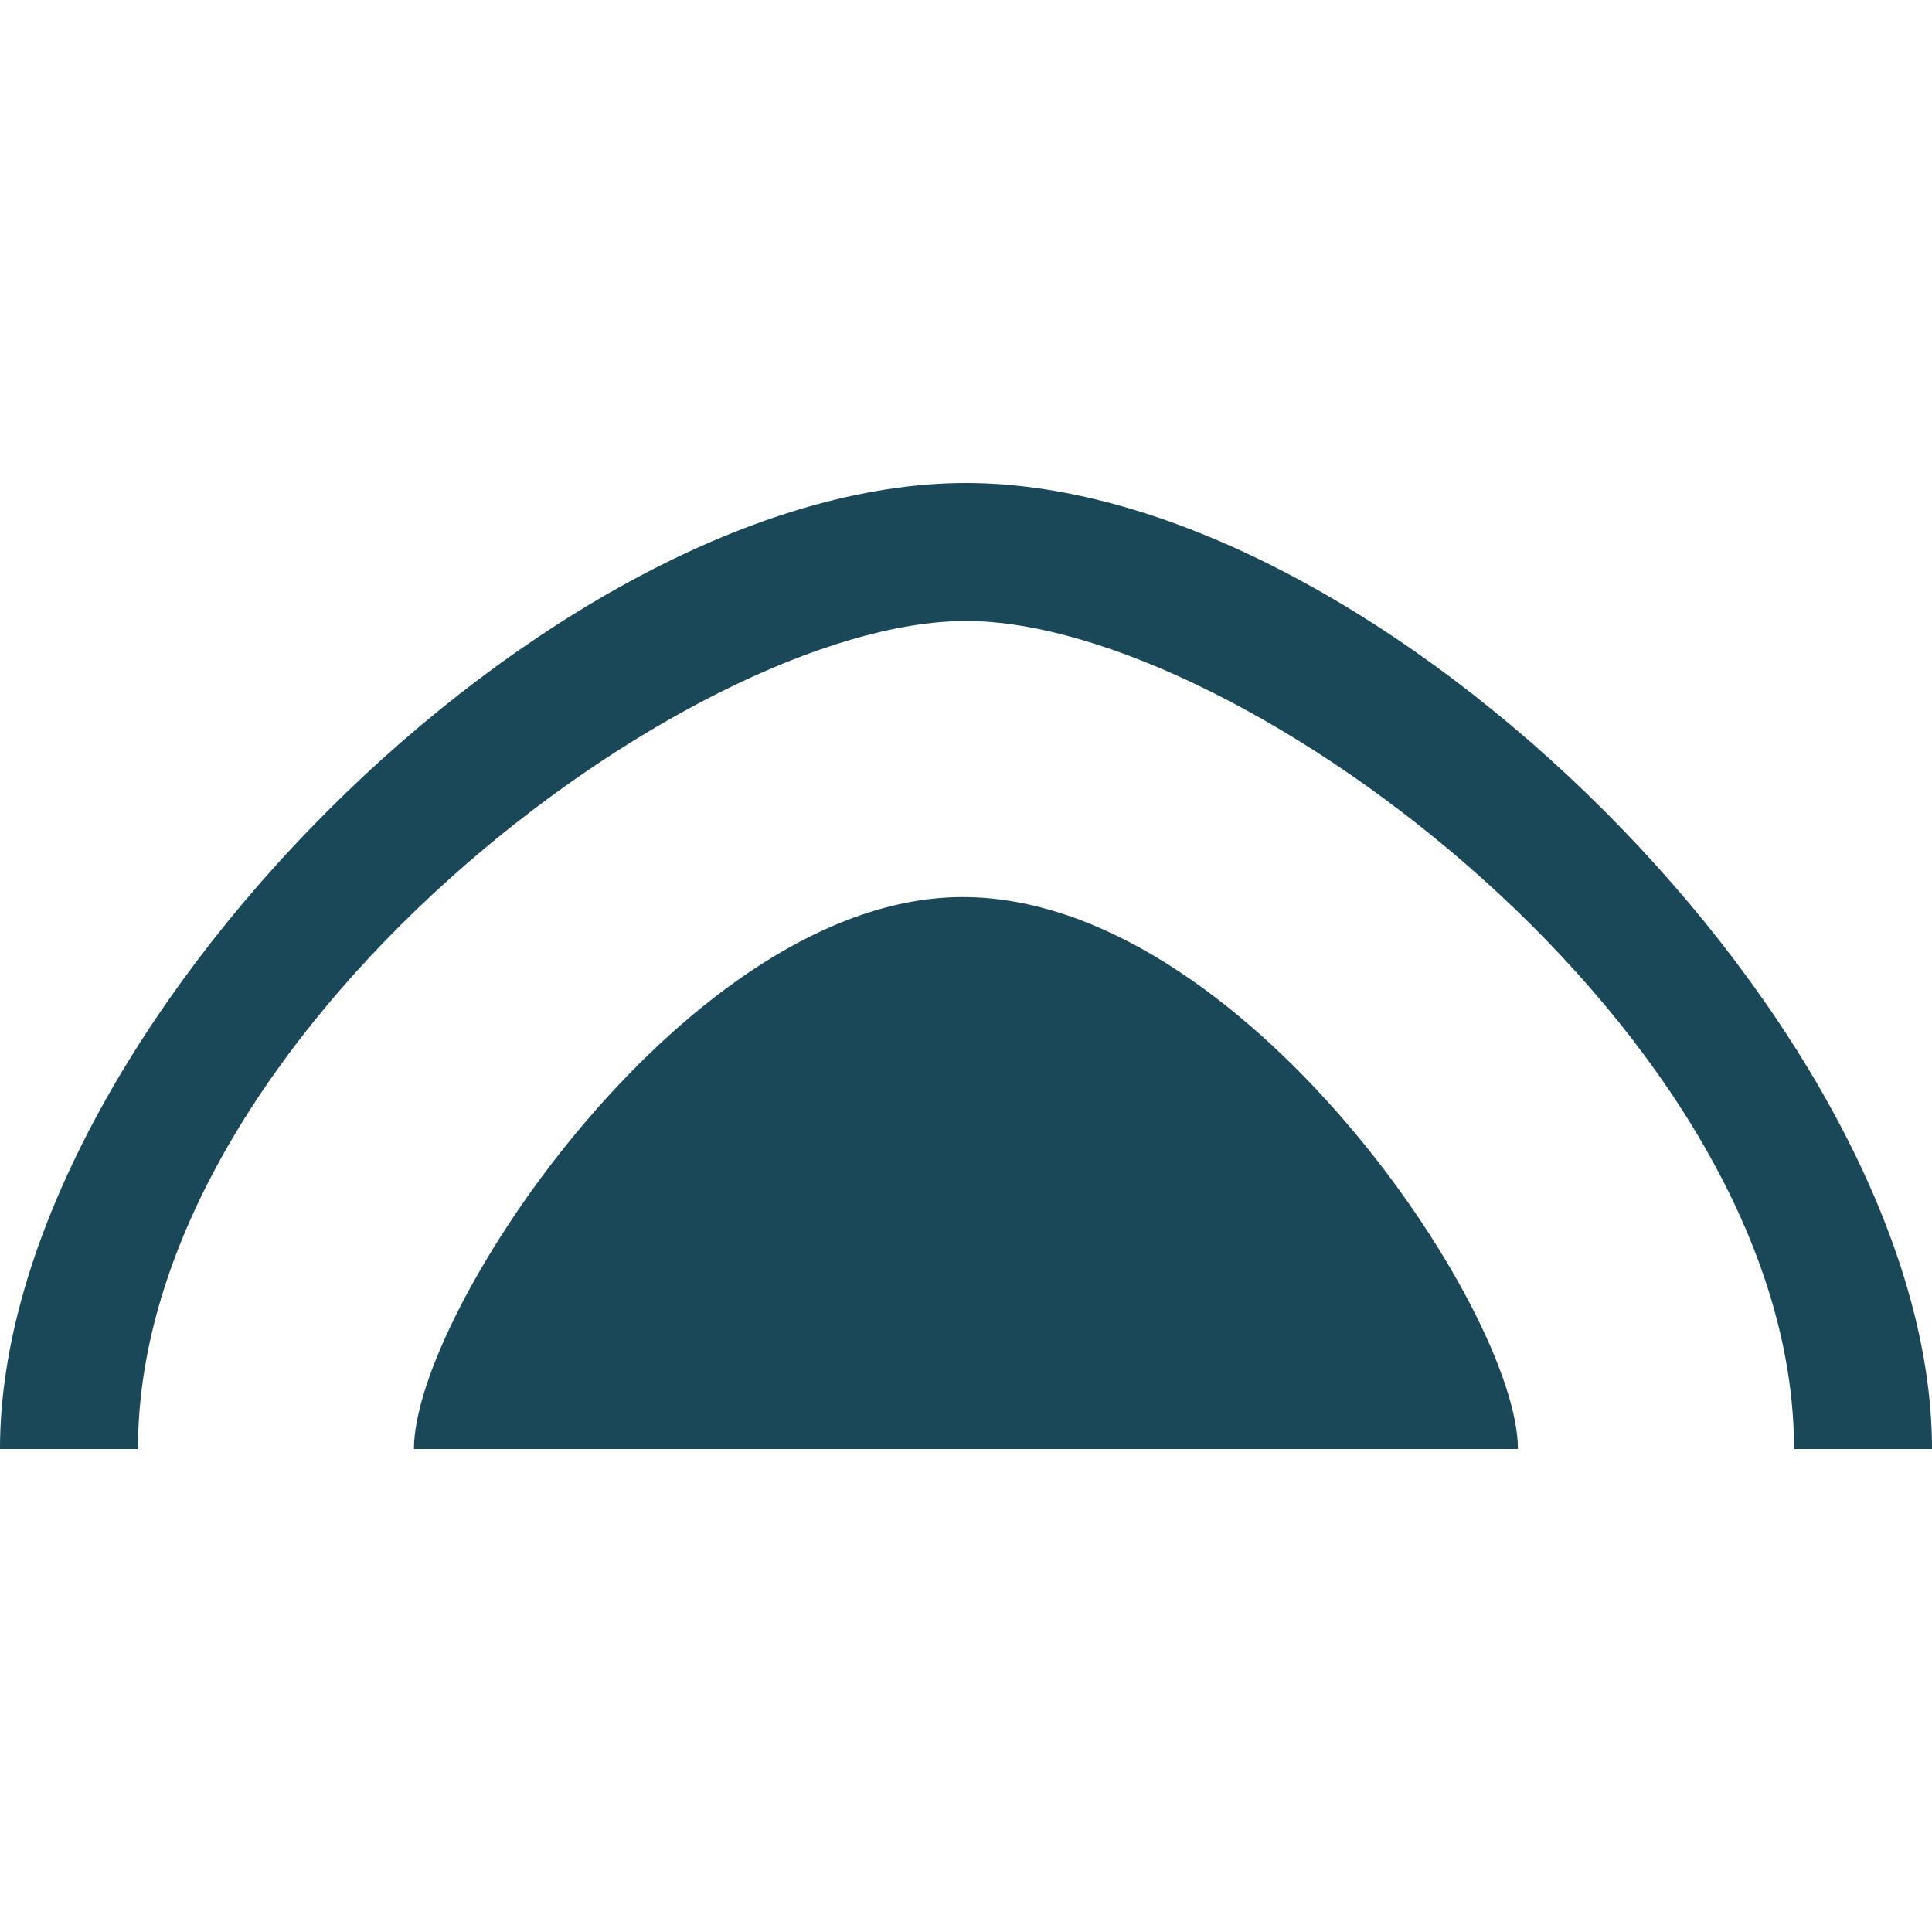
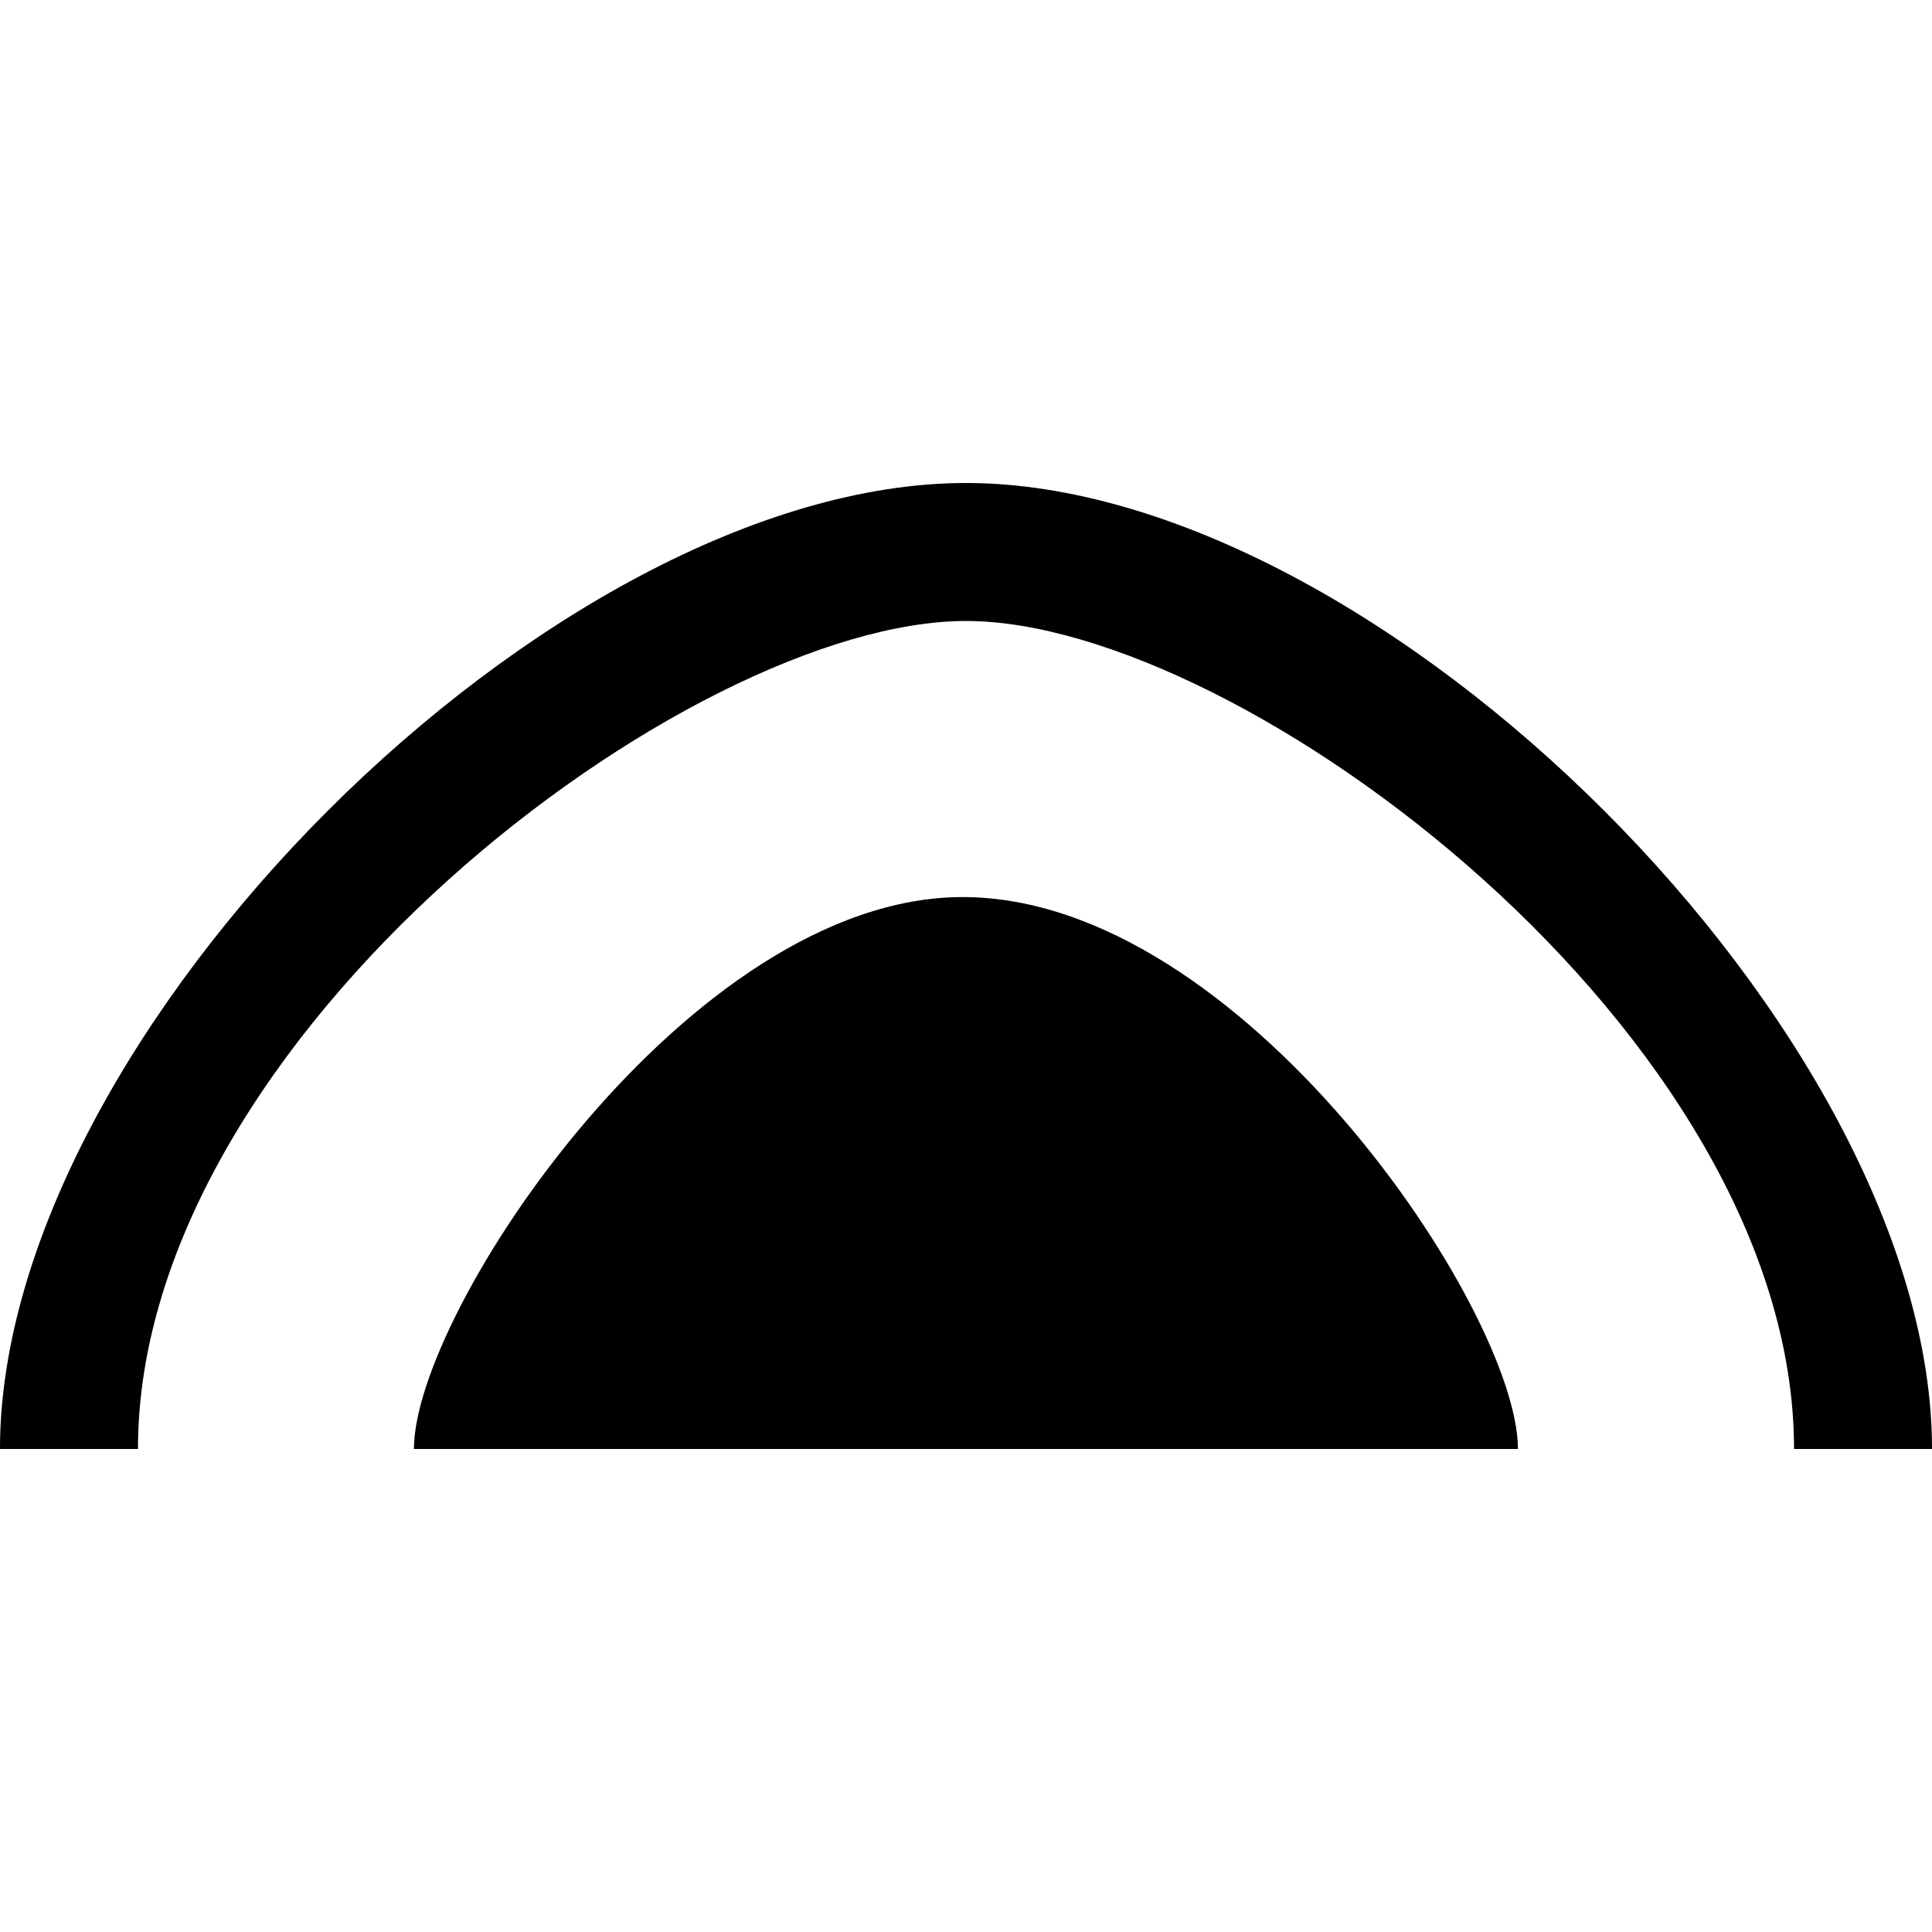
<svg xmlns="http://www.w3.org/2000/svg" version="1.0" width="512pt" height="512pt" viewBox="0 0 512 512" preserveAspectRatio="xMidYMid" id="svg2500">
  <defs id="defs2504">
-     </defs>
-   <g style="display:inline;fill:#1b4859;fill-opacity:1;enable-background:new" id="g7599" transform="matrix(35.39882,0,0,35.39882,8.208277,25.90769)">
-     <path d="m 2.867,10.116 c 0,-1.033 2.066,-4.133 4.108,-4.132 2.091,-7.2e-5 4.157,3.099 4.157,4.132 H 7 Z m 4.133,-7.232 c -3.099,0 -7.232,4.133 -7.232,7.232 h 1.033 c 0,-3.099 4.133,-6.199 6.199,-6.199 2.066,0 6.199,3.099 6.199,6.199 h 1.033 c 0,-3.099 -4.133,-7.232 -7.232,-7.232 z" style="fill:#1b4859;fill-opacity:1;fill-rule:evenodd;stroke:none;stroke-width:1.033;stroke-opacity:1" id="path4185" />
+       </defs>
+   <g style="display:inline;fill:#000000;fill-opacity:1;enable-background:new" id="g7599" transform="matrix(35.39882,0,0,35.39882,8.208277,25.90769)">
+     <path d="m 2.867,10.116 c 0,-1.033 2.066,-4.133 4.108,-4.132 2.091,-7.2e-5 4.157,3.099 4.157,4.132 H 7 Z m 4.133,-7.232 c -3.099,0 -7.232,4.133 -7.232,7.232 h 1.033 c 0,-3.099 4.133,-6.199 6.199,-6.199 2.066,0 6.199,3.099 6.199,6.199 h 1.033 c 0,-3.099 -4.133,-7.232 -7.232,-7.232 z" style="fill:#000000;fill-opacity:1;fill-rule:evenodd;stroke:none;stroke-width:1.033;stroke-opacity:1" id="path4185" />
  </g>
</svg>
